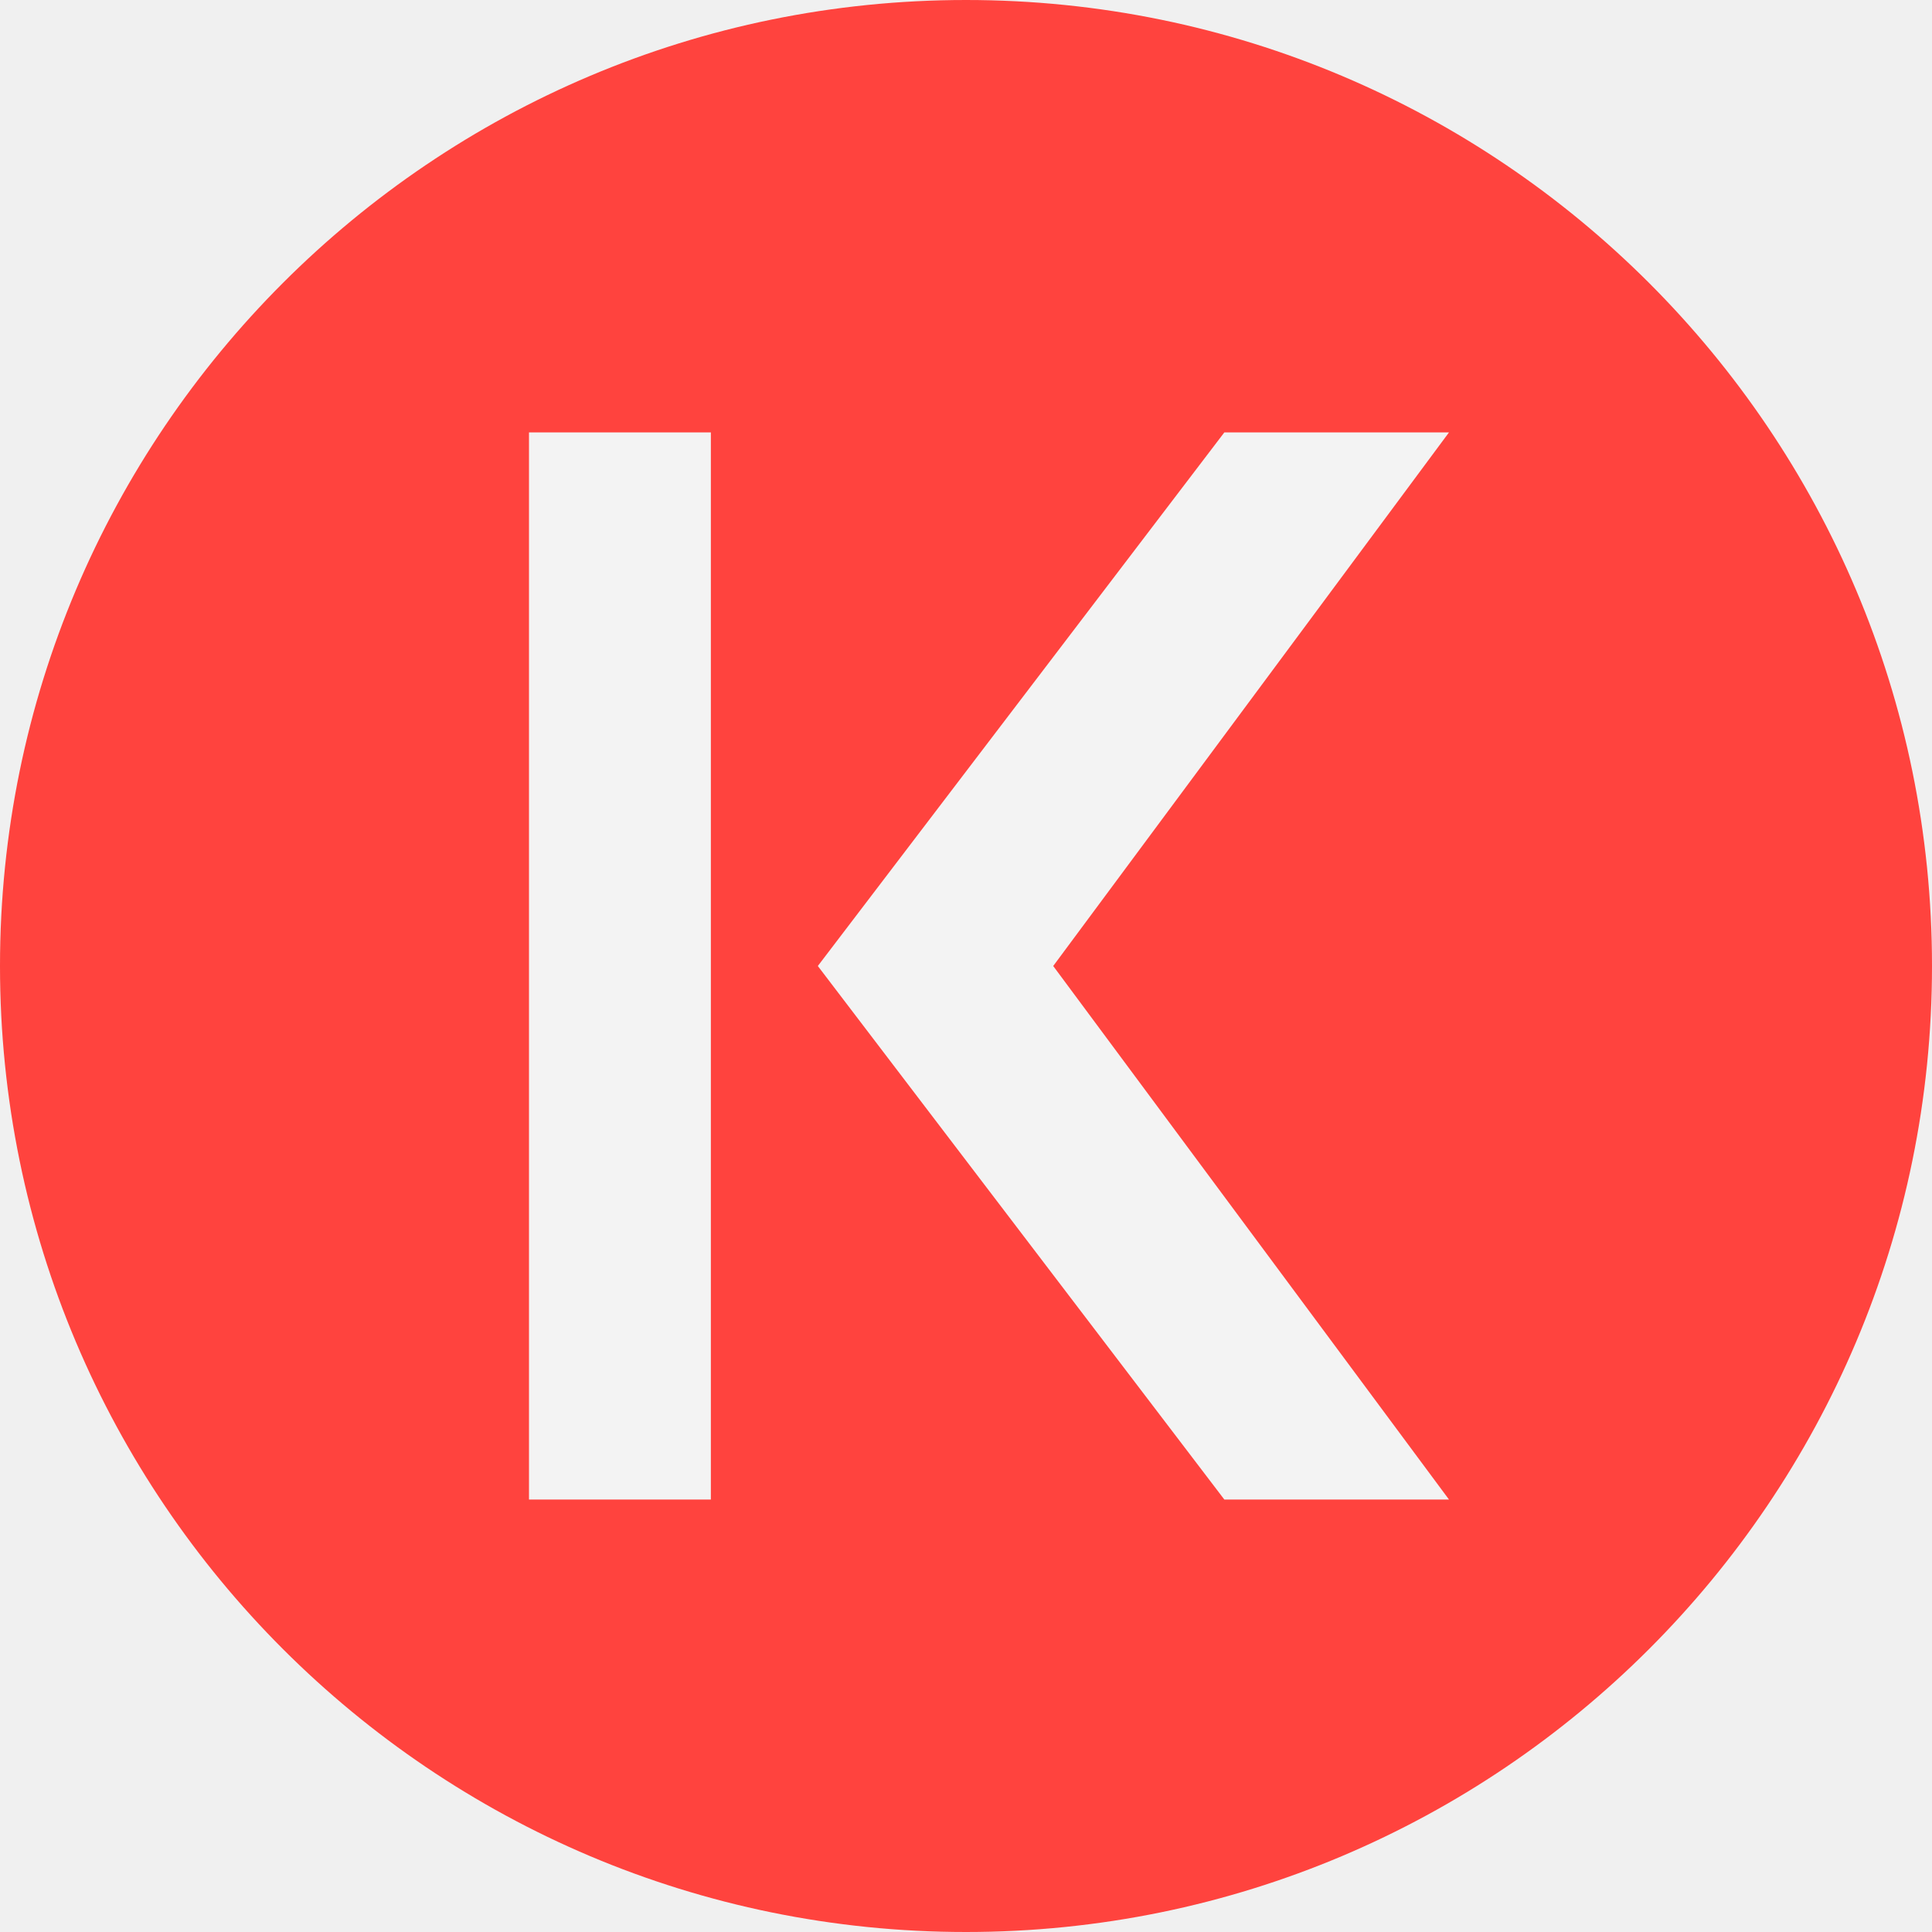
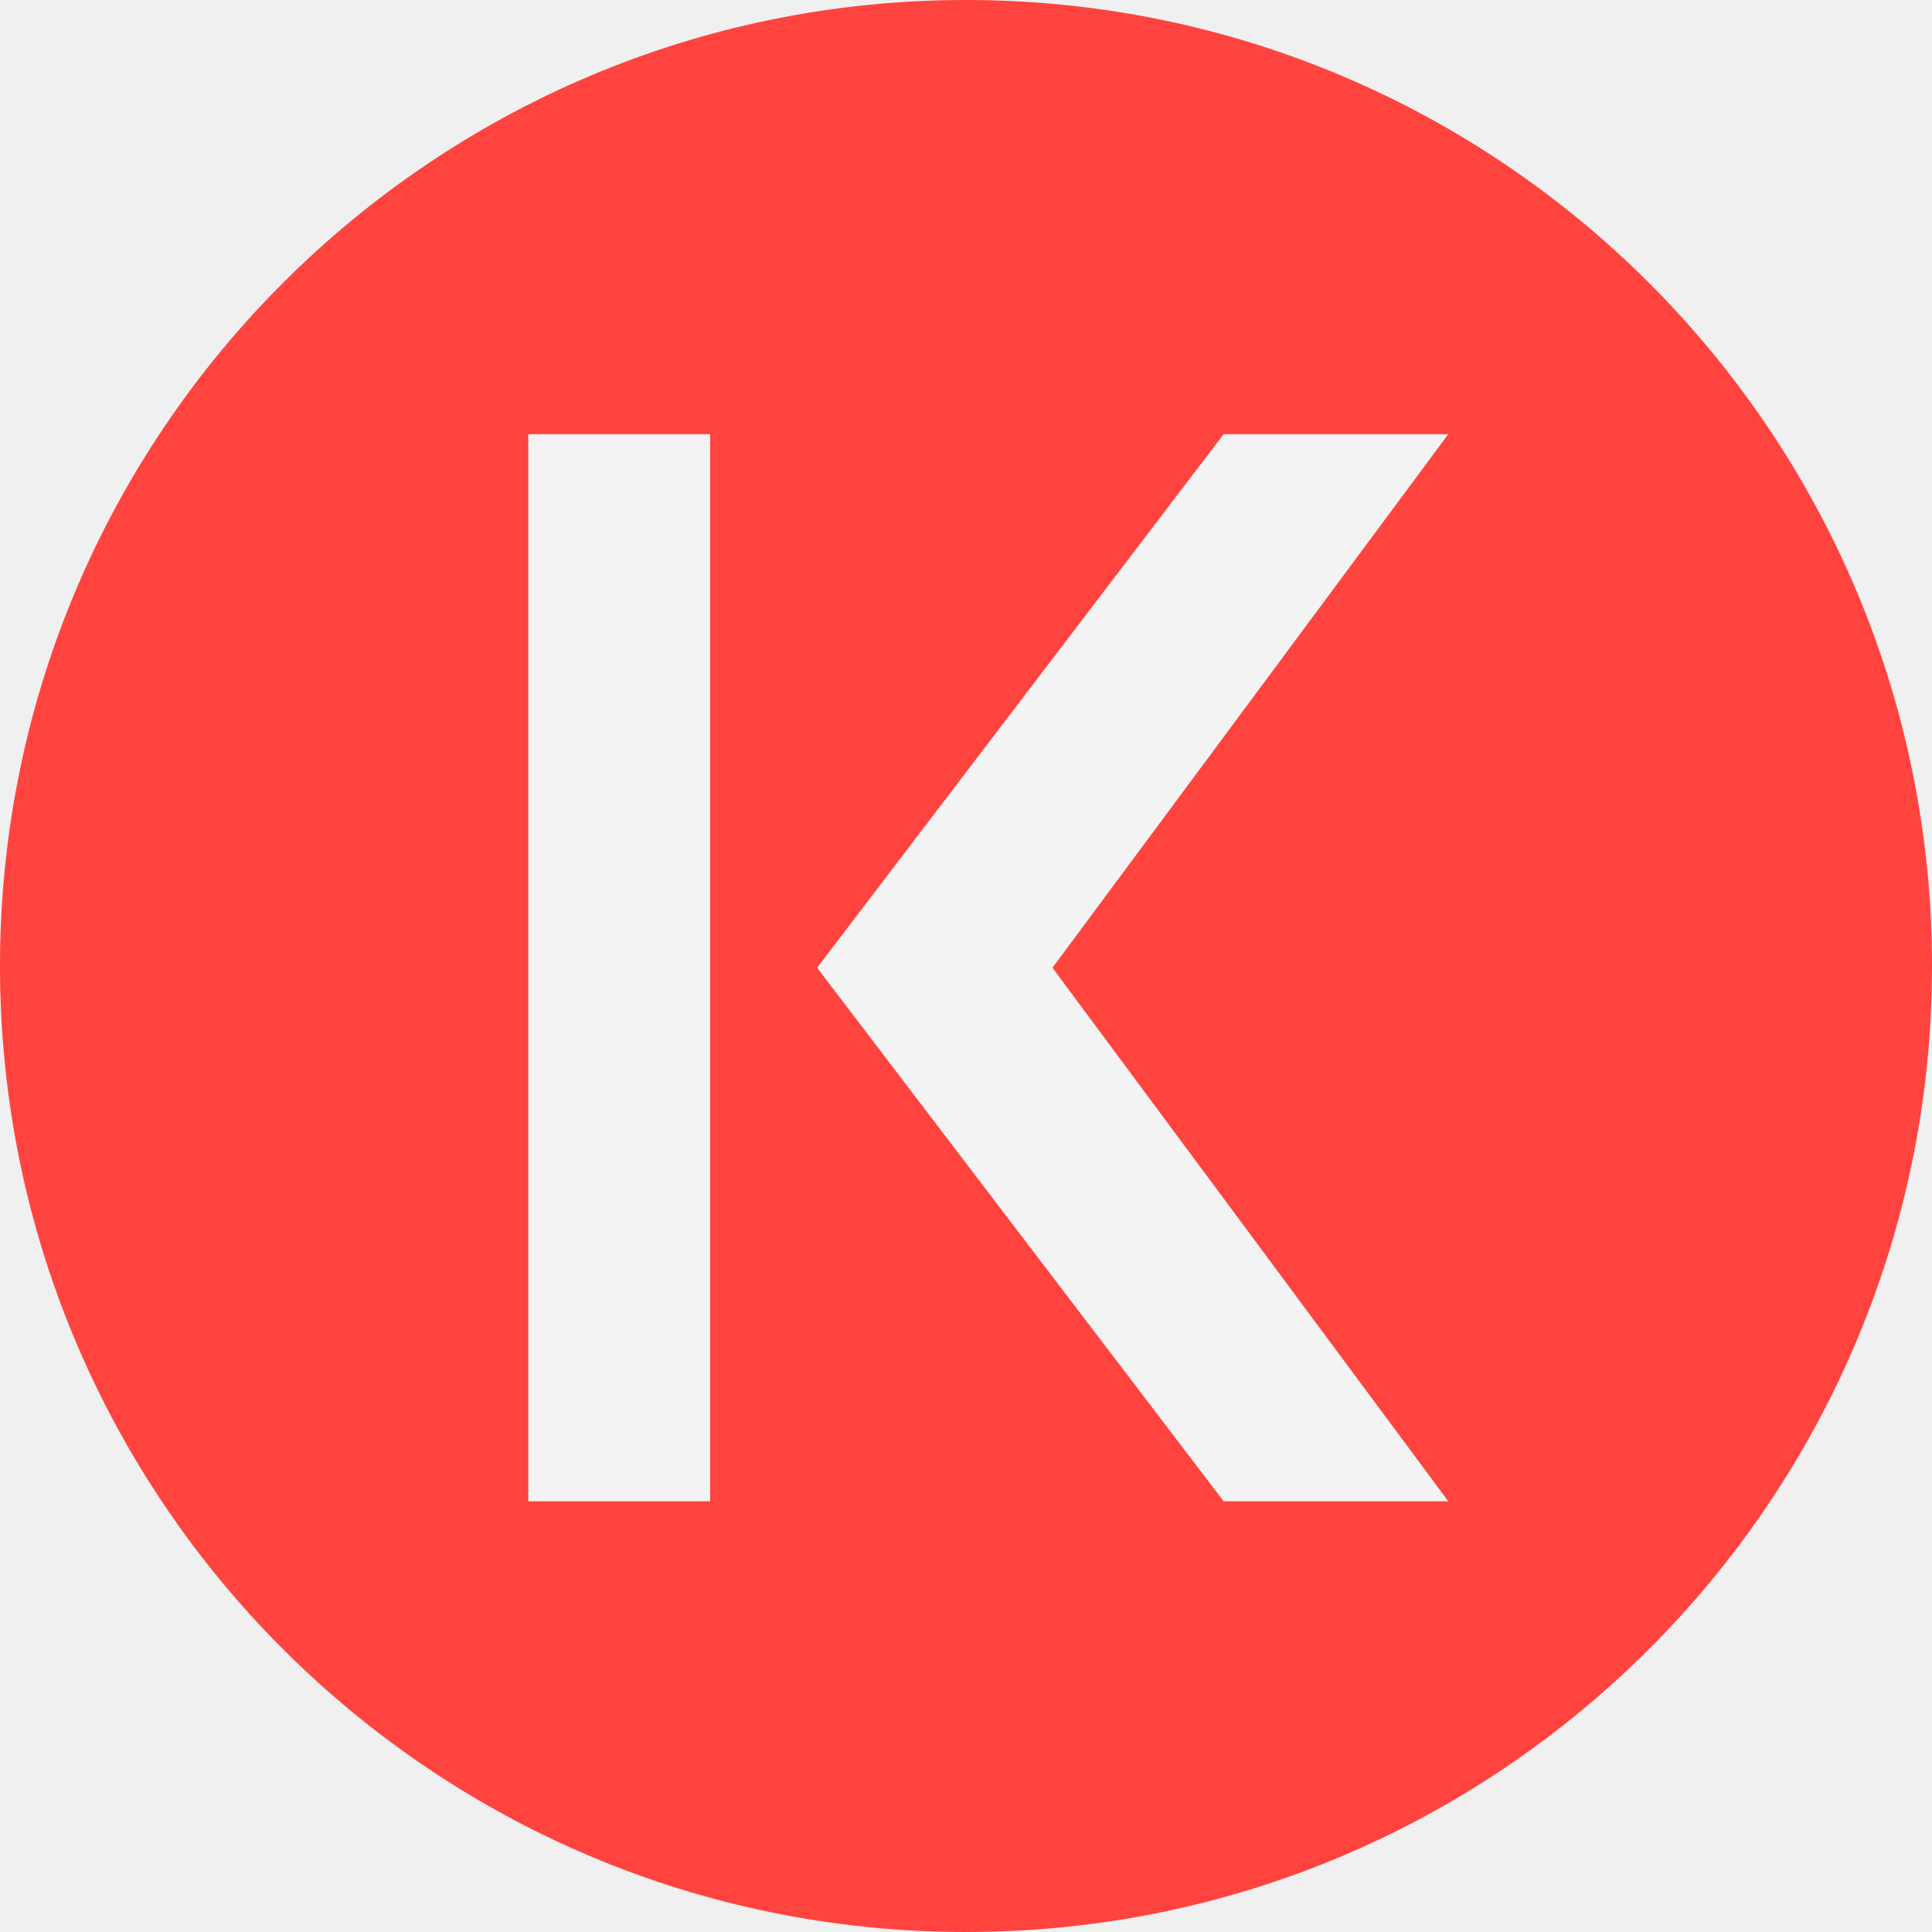
- <svg xmlns="http://www.w3.org/2000/svg" width="36" height="36" fill="none">
-   <rect width="36" height="36" fill="#FF433E" rx="18" />
-   <path fill="#F3F3F3" d="M13.246 8.057H9.857v19.885h3.389V8.057ZM27 8.057h-4.186L15.239 18l7.575 9.942H27L19.625 18 27 8.057Z" />
+ <svg xmlns="http://www.w3.org/2000/svg" width="42" height="42" viewBox="0 0 42 42" fill="none">
+   <g clip-path="url(#clip0_4532_195853)">
+     <path d="M42 21C42 9.402 32.598 0 21 0C9.402 0 0 9.402 0 21C0 32.598 9.402 42 21 42C32.598 42 42 32.598 42 21Z" fill="#FF433E" />
+     <path d="M15.438 9.438H11.484V32.637H15.438V9.438ZM31.485 9.438H26.601L17.763 21.038L26.601 32.637H31.485L22.88 21.038L31.485 9.438Z" fill="#F3F3F3" />
+   </g>
+   <defs>
+     <clipPath id="clip0_4532_195853">
+       <rect width="42" height="42" fill="white" />
+     </clipPath>
+   </defs>
</svg>
